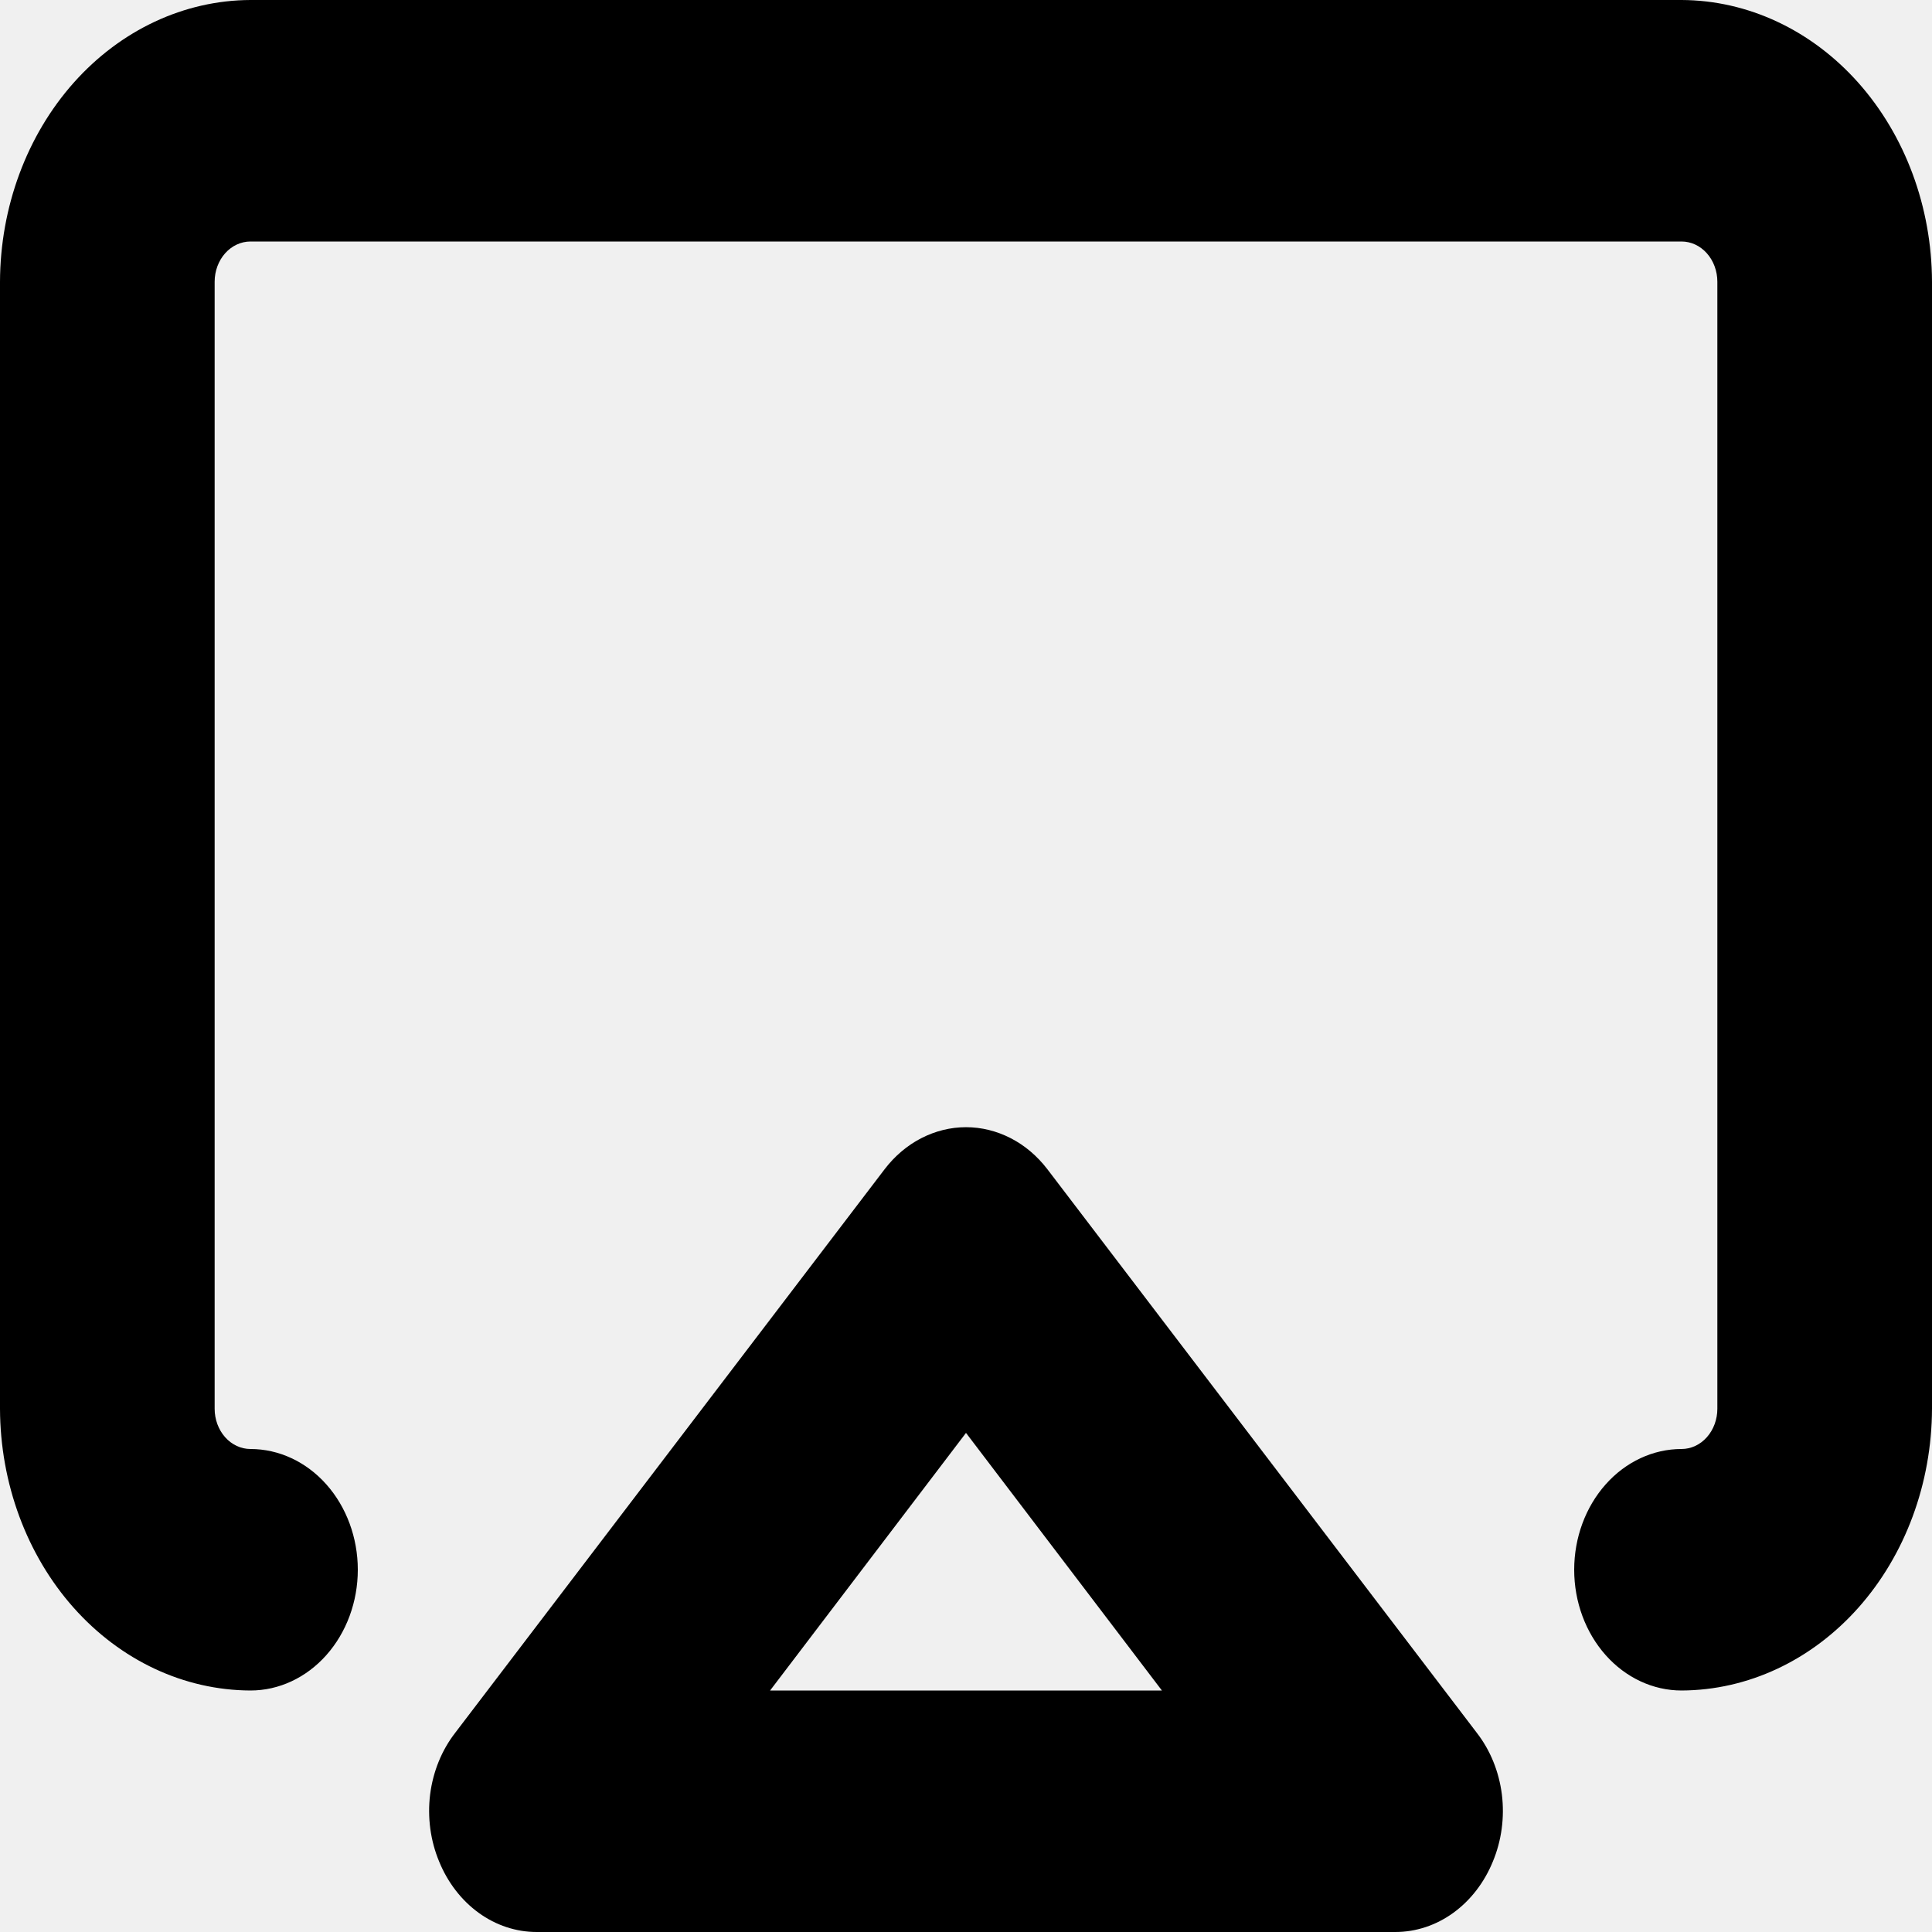
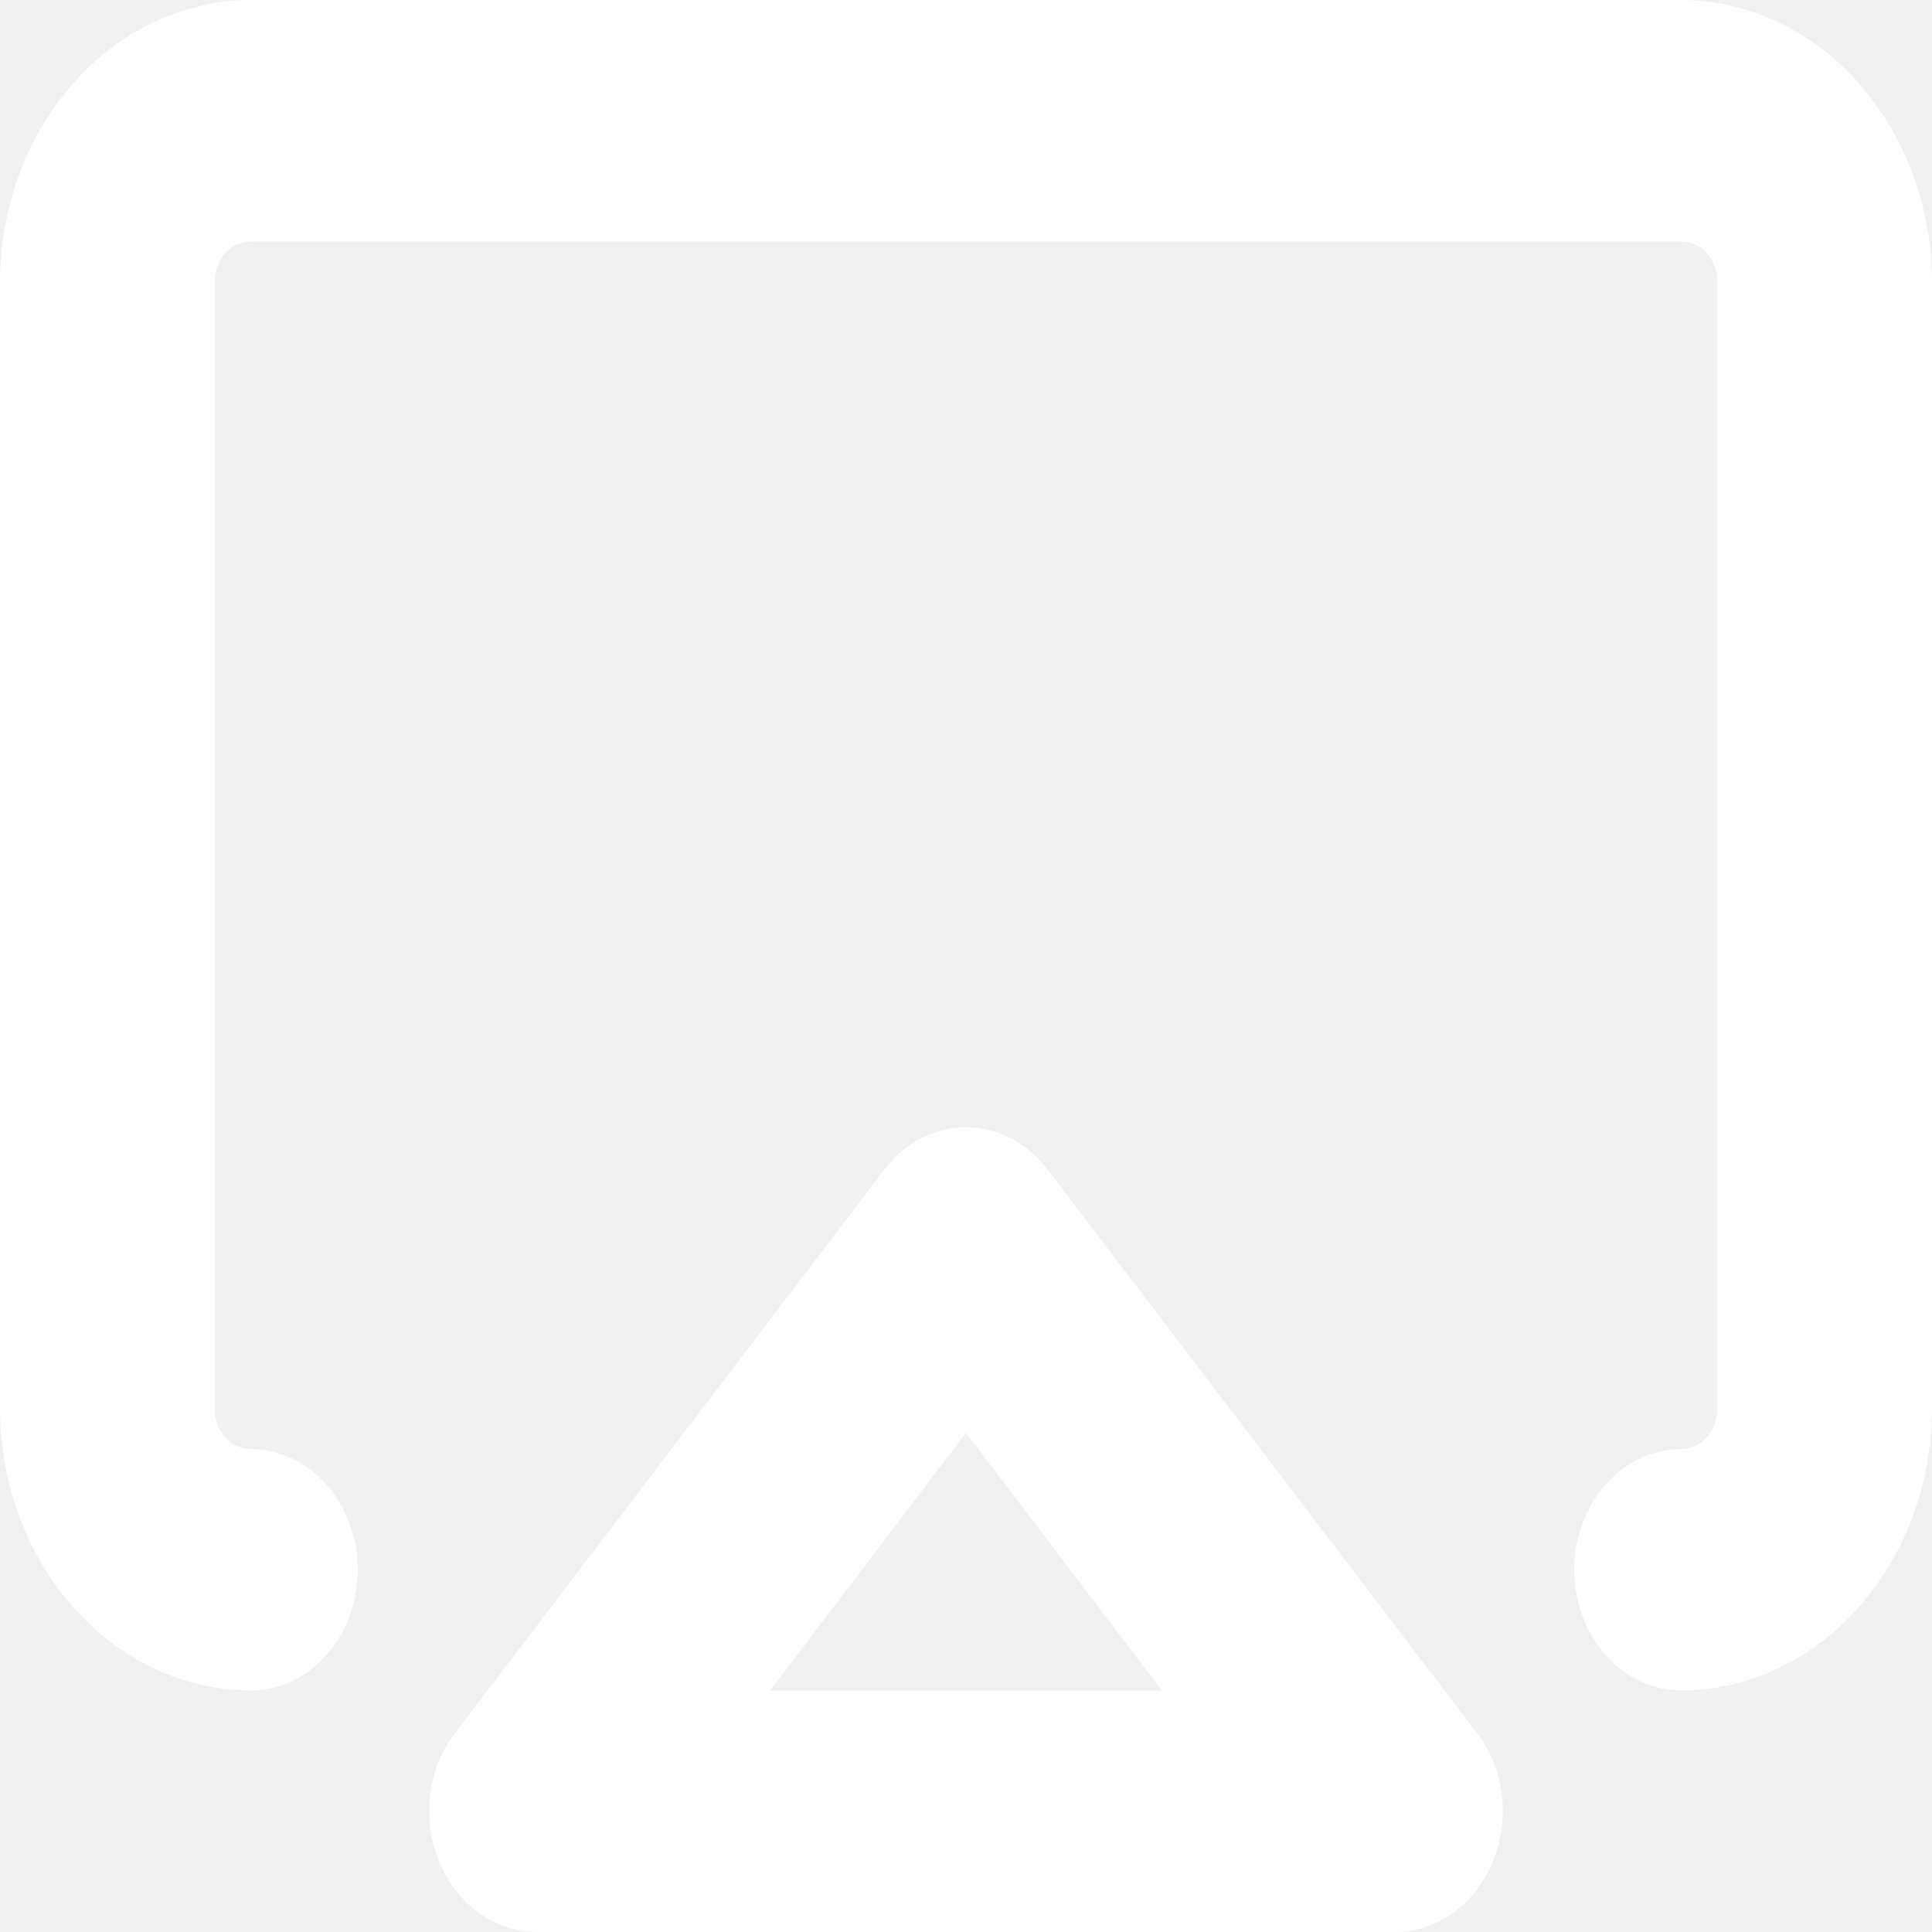
- <svg xmlns="http://www.w3.org/2000/svg" width="30" height="30" viewBox="0 0 30 30" fill="none">
-   <path d="M16.264 18.156C16.107 17.951 15.914 17.787 15.695 17.674C15.477 17.562 15.24 17.503 15 17.503C14.76 17.503 14.523 17.562 14.305 17.674C14.086 17.787 13.893 17.951 13.736 18.156L7.069 26.906C6.859 27.176 6.724 27.509 6.679 27.864C6.635 28.22 6.684 28.582 6.819 28.906C6.952 29.232 7.166 29.509 7.434 29.703C7.702 29.897 8.014 30 8.333 30H21.667C21.986 30 22.298 29.897 22.566 29.703C22.834 29.509 23.048 29.232 23.181 28.906C23.316 28.582 23.365 28.22 23.321 27.864C23.276 27.509 23.141 27.176 22.931 26.906L16.264 18.156ZM11.958 26.25L15 22.25L18.042 26.25H11.958ZM30 4.375V21.875C29.996 23.034 29.585 24.145 28.857 24.964C28.128 25.784 27.141 26.246 26.111 26.25C25.669 26.25 25.245 26.052 24.933 25.701C24.62 25.349 24.444 24.872 24.444 24.375C24.444 23.878 24.62 23.401 24.933 23.049C25.245 22.698 25.669 22.5 26.111 22.5C26.259 22.5 26.4 22.434 26.504 22.317C26.608 22.2 26.667 22.041 26.667 21.875V4.375C26.667 4.209 26.608 4.05 26.504 3.933C26.4 3.816 26.259 3.75 26.111 3.75H3.889C3.742 3.75 3.6 3.816 3.496 3.933C3.392 4.05 3.333 4.209 3.333 4.375V21.875C3.333 22.041 3.392 22.2 3.496 22.317C3.6 22.434 3.742 22.5 3.889 22.5C4.331 22.5 4.755 22.698 5.067 23.049C5.38 23.401 5.556 23.878 5.556 24.375C5.556 24.872 5.38 25.349 5.067 25.701C4.755 26.052 4.331 26.25 3.889 26.25C2.859 26.246 1.872 25.784 1.143 24.964C0.415 24.145 0.004 23.034 0 21.875V4.375C0.004 3.216 0.415 2.106 1.143 1.286C1.872 0.466 2.859 0.004 3.889 0H26.111C27.141 0.004 28.128 0.466 28.857 1.286C29.585 2.106 29.996 3.216 30 4.375V4.375Z" fill="black" />
+ <svg xmlns="http://www.w3.org/2000/svg" width="60" height="60" viewBox="0 0 60 60" fill="none">
+   <path d="M32.528 36.312C32.215 35.903 31.827 35.574 31.391 35.349C30.954 35.124 30.48 35.007 30 35.007C29.52 35.007 29.046 35.124 28.609 35.349C28.173 35.574 27.785 35.903 27.472 36.312L14.139 53.812C13.719 54.352 13.448 55.018 13.359 55.729C13.27 56.439 13.367 57.163 13.639 57.812C13.905 58.465 14.331 59.018 14.868 59.405C15.405 59.793 16.029 59.999 16.667 60H43.333C43.971 59.999 44.596 59.793 45.132 59.405C45.669 59.018 46.095 58.465 46.361 57.812C46.633 57.163 46.73 56.439 46.641 55.729C46.553 55.018 46.281 54.352 45.861 53.812L32.528 36.312ZM23.917 52.5L30 44.5L36.083 52.5H23.917ZM60 8.75V43.75C59.993 46.068 59.171 48.289 57.714 49.928C56.257 51.567 54.283 52.492 52.222 52.5C51.338 52.5 50.49 52.105 49.865 51.402C49.24 50.698 48.889 49.745 48.889 48.75C48.889 47.755 49.24 46.802 49.865 46.098C50.49 45.395 51.338 45 52.222 45C52.517 45 52.8 44.868 53.008 44.634C53.216 44.4 53.333 44.081 53.333 43.75V8.75C53.333 8.418 53.216 8.101 53.008 7.866C52.8 7.632 52.517 7.5 52.222 7.5H7.778C7.483 7.5 7.2 7.632 6.992 7.866C6.784 8.101 6.667 8.418 6.667 8.75V43.75C6.667 44.081 6.784 44.4 6.992 44.634C7.2 44.868 7.483 45 7.778 45C8.662 45 9.51 45.395 10.135 46.098C10.76 46.802 11.111 47.755 11.111 48.75C11.111 49.745 10.76 50.698 10.135 51.402C9.51 52.105 8.662 52.5 7.778 52.5C5.717 52.492 3.743 51.567 2.286 49.928C0.829 48.289 0.007 46.068 0 43.75V8.75C0.007 6.432 0.829 4.211 2.286 2.572C3.743 0.933 5.717 0.008 7.778 0H52.222C54.283 0.008 56.257 0.933 57.714 2.572C59.171 4.211 59.993 6.432 60 8.75V8.75Z" fill="white" />
</svg>
